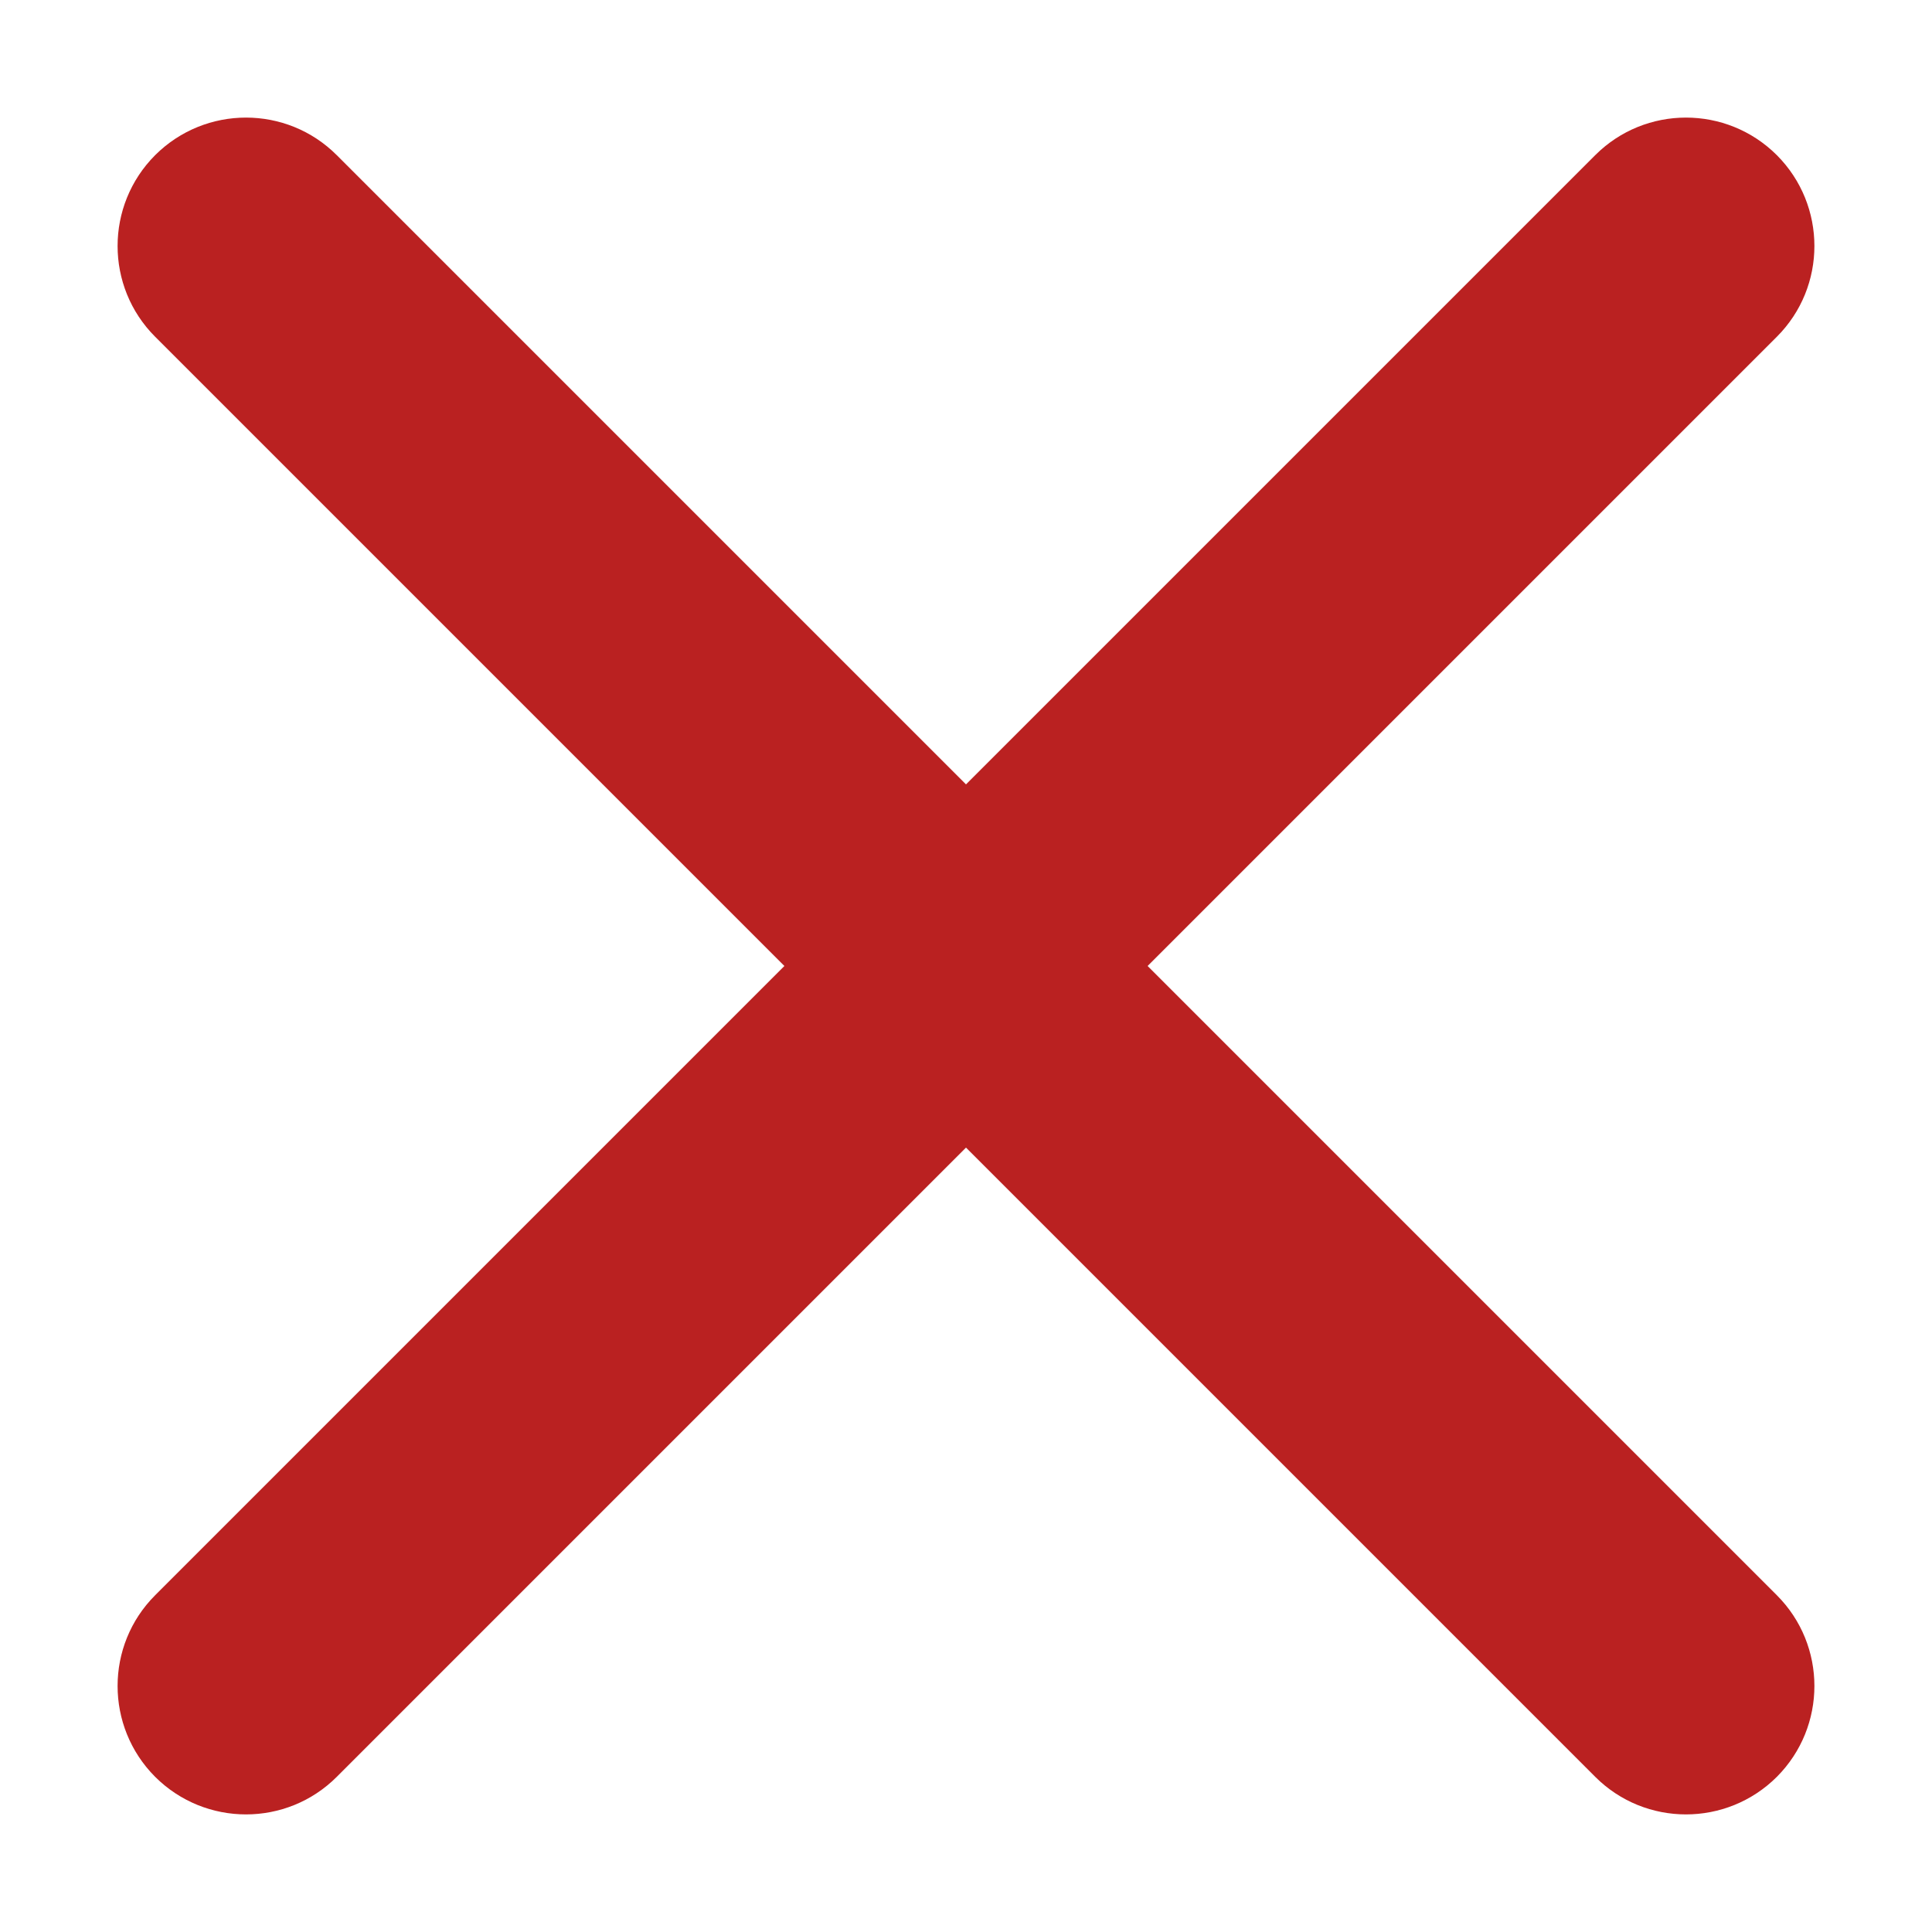
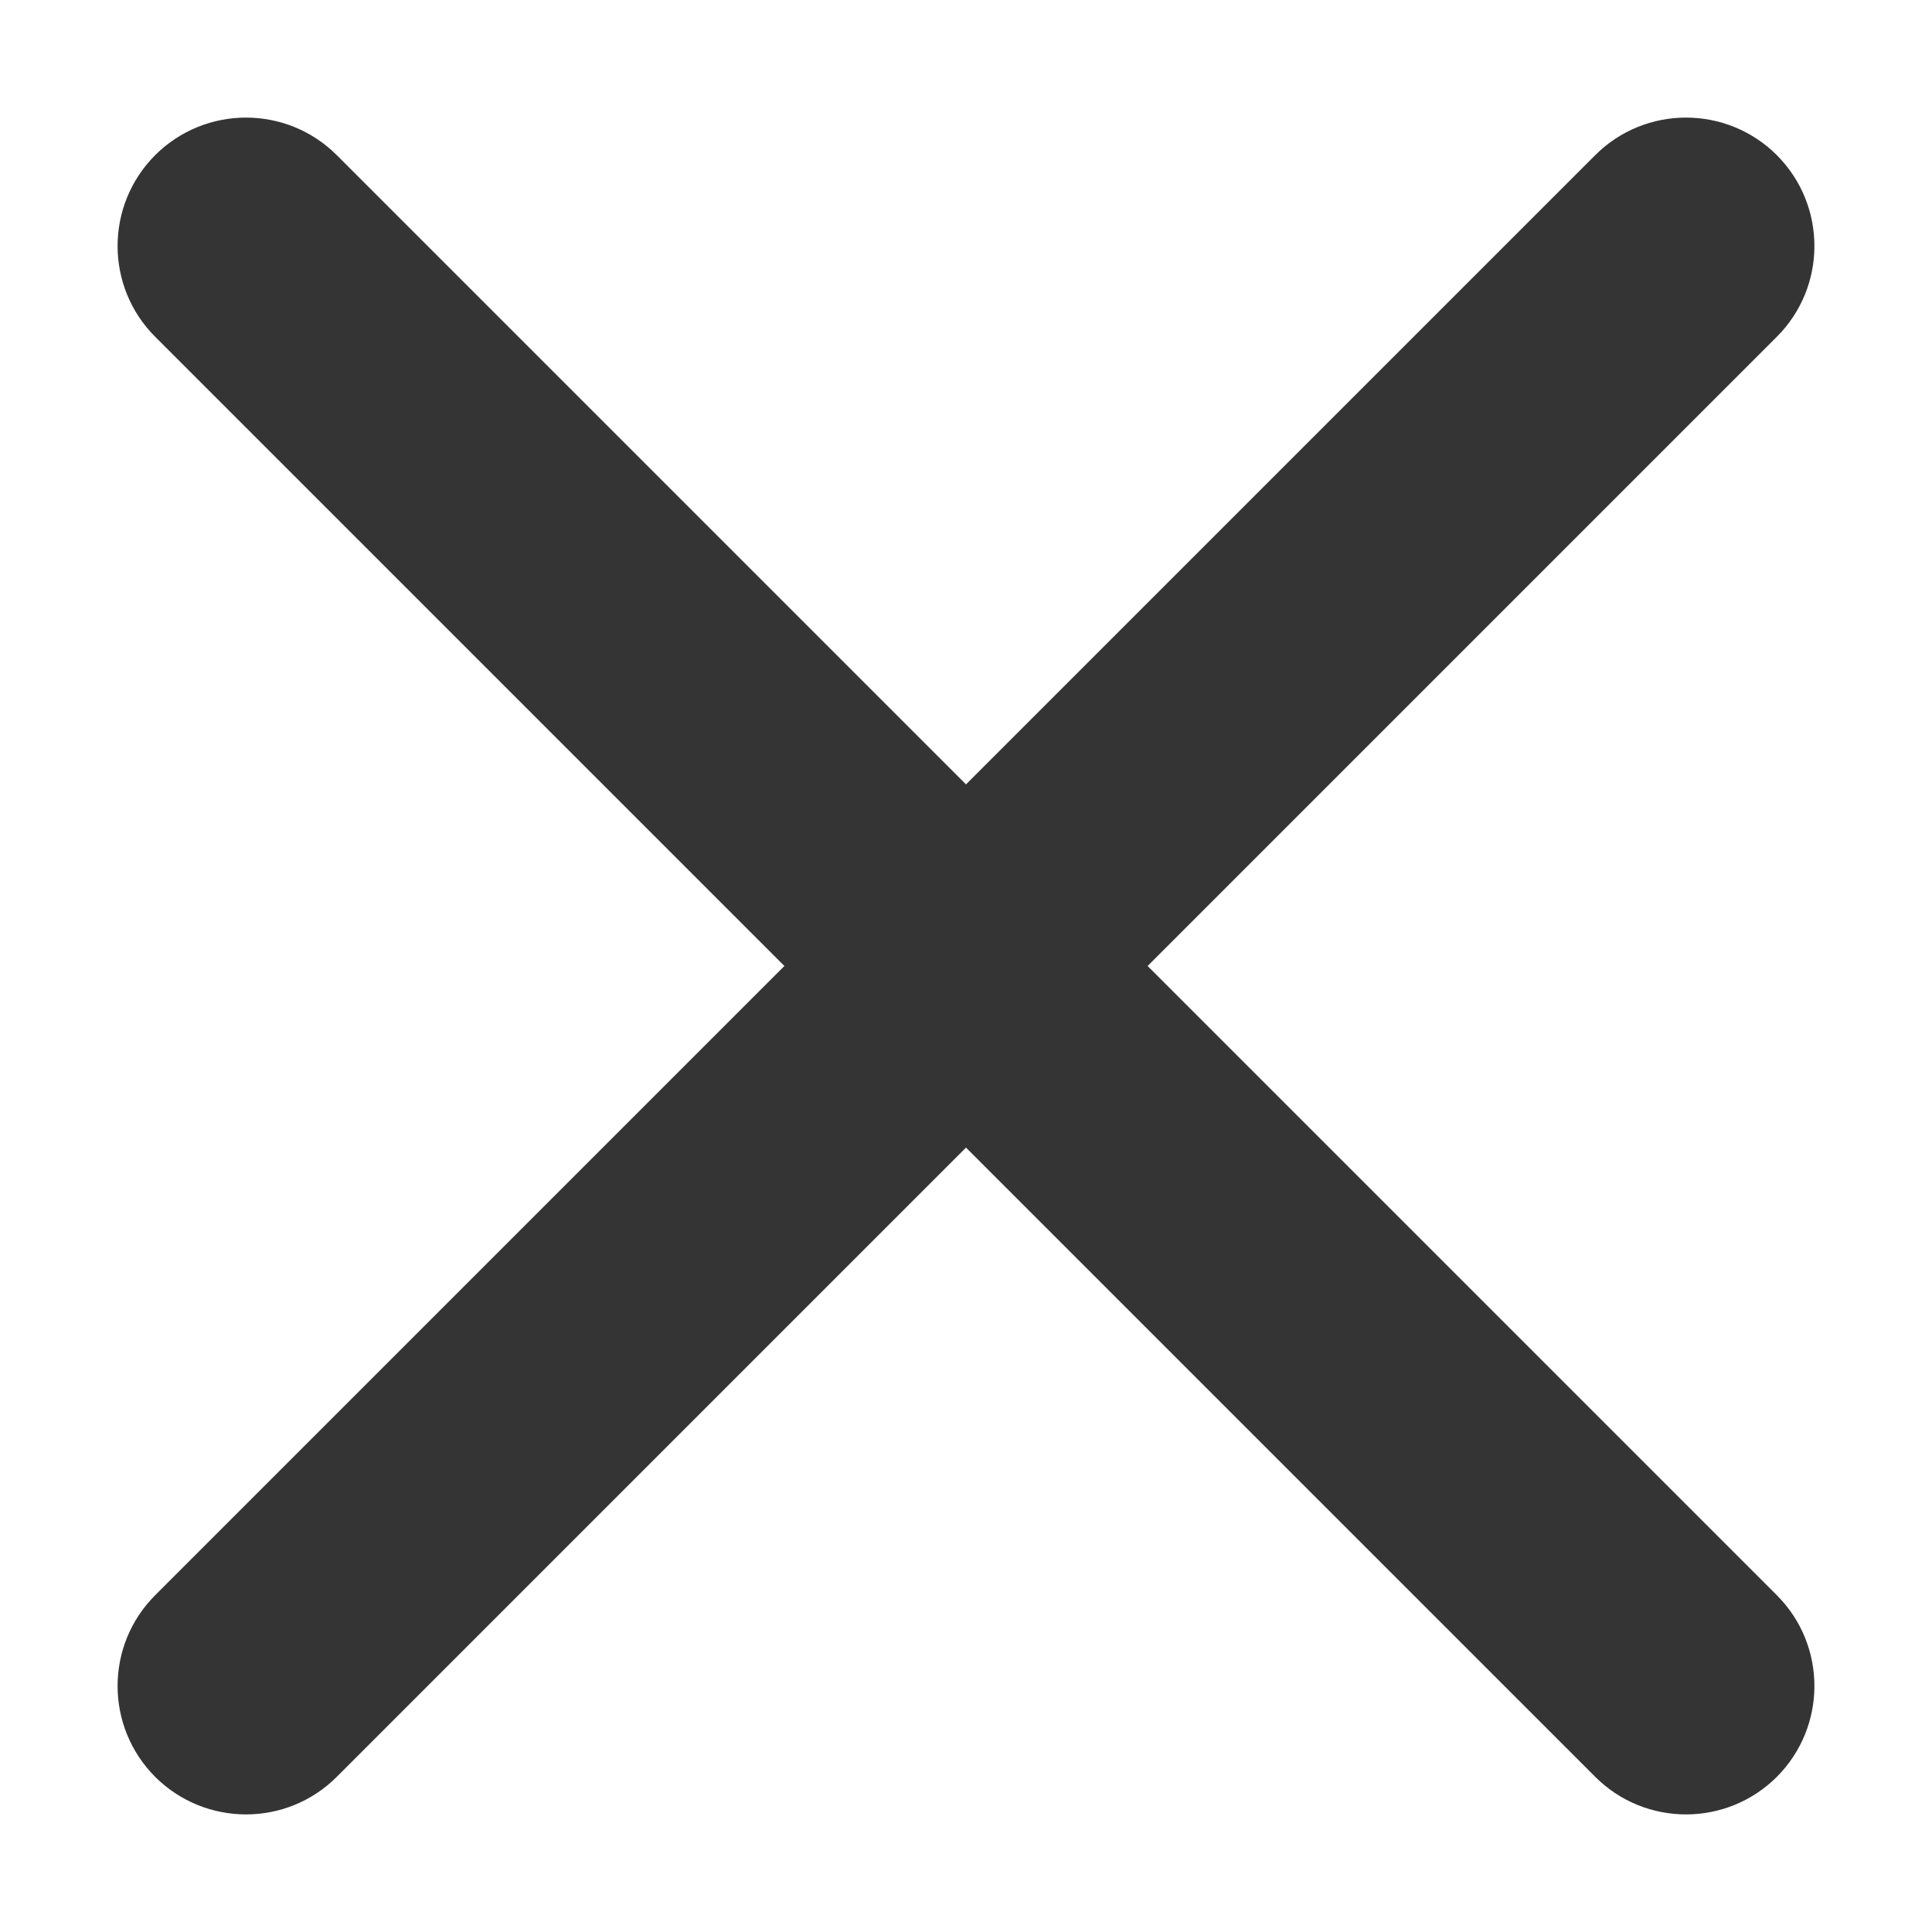
<svg xmlns="http://www.w3.org/2000/svg" width="13" height="13" viewBox="0 0 13 13" fill="none">
-   <path d="M11.956 2.266C12.293 1.929 12.293 1.382 11.956 1.044V1.044C11.618 0.707 11.071 0.707 10.734 1.044L6.5 5.278L2.266 1.044C1.929 0.707 1.382 0.707 1.044 1.044V1.044C0.707 1.382 0.707 1.929 1.044 2.266L5.278 6.5L1.044 10.734C0.707 11.071 0.707 11.618 1.044 11.956V11.956C1.382 12.293 1.929 12.293 2.266 11.956L6.5 7.722L10.734 11.956C11.071 12.293 11.618 12.293 11.956 11.956V11.956C12.293 11.618 12.293 11.071 11.956 10.734L7.722 6.5L11.956 2.266Z" fill="#BA2121" />
+   <path d="M11.956 2.266C12.293 1.929 12.293 1.382 11.956 1.044V1.044C11.618 0.707 11.071 0.707 10.734 1.044L6.5 5.278L2.266 1.044C1.929 0.707 1.382 0.707 1.044 1.044V1.044C0.707 1.382 0.707 1.929 1.044 2.266L5.278 6.5L1.044 10.734C0.707 11.071 0.707 11.618 1.044 11.956V11.956C1.382 12.293 1.929 12.293 2.266 11.956L6.5 7.722L10.734 11.956C11.071 12.293 11.618 12.293 11.956 11.956V11.956C12.293 11.618 12.293 11.071 11.956 10.734L7.722 6.5L11.956 2.266Z" fill="#343434" />
</svg>
